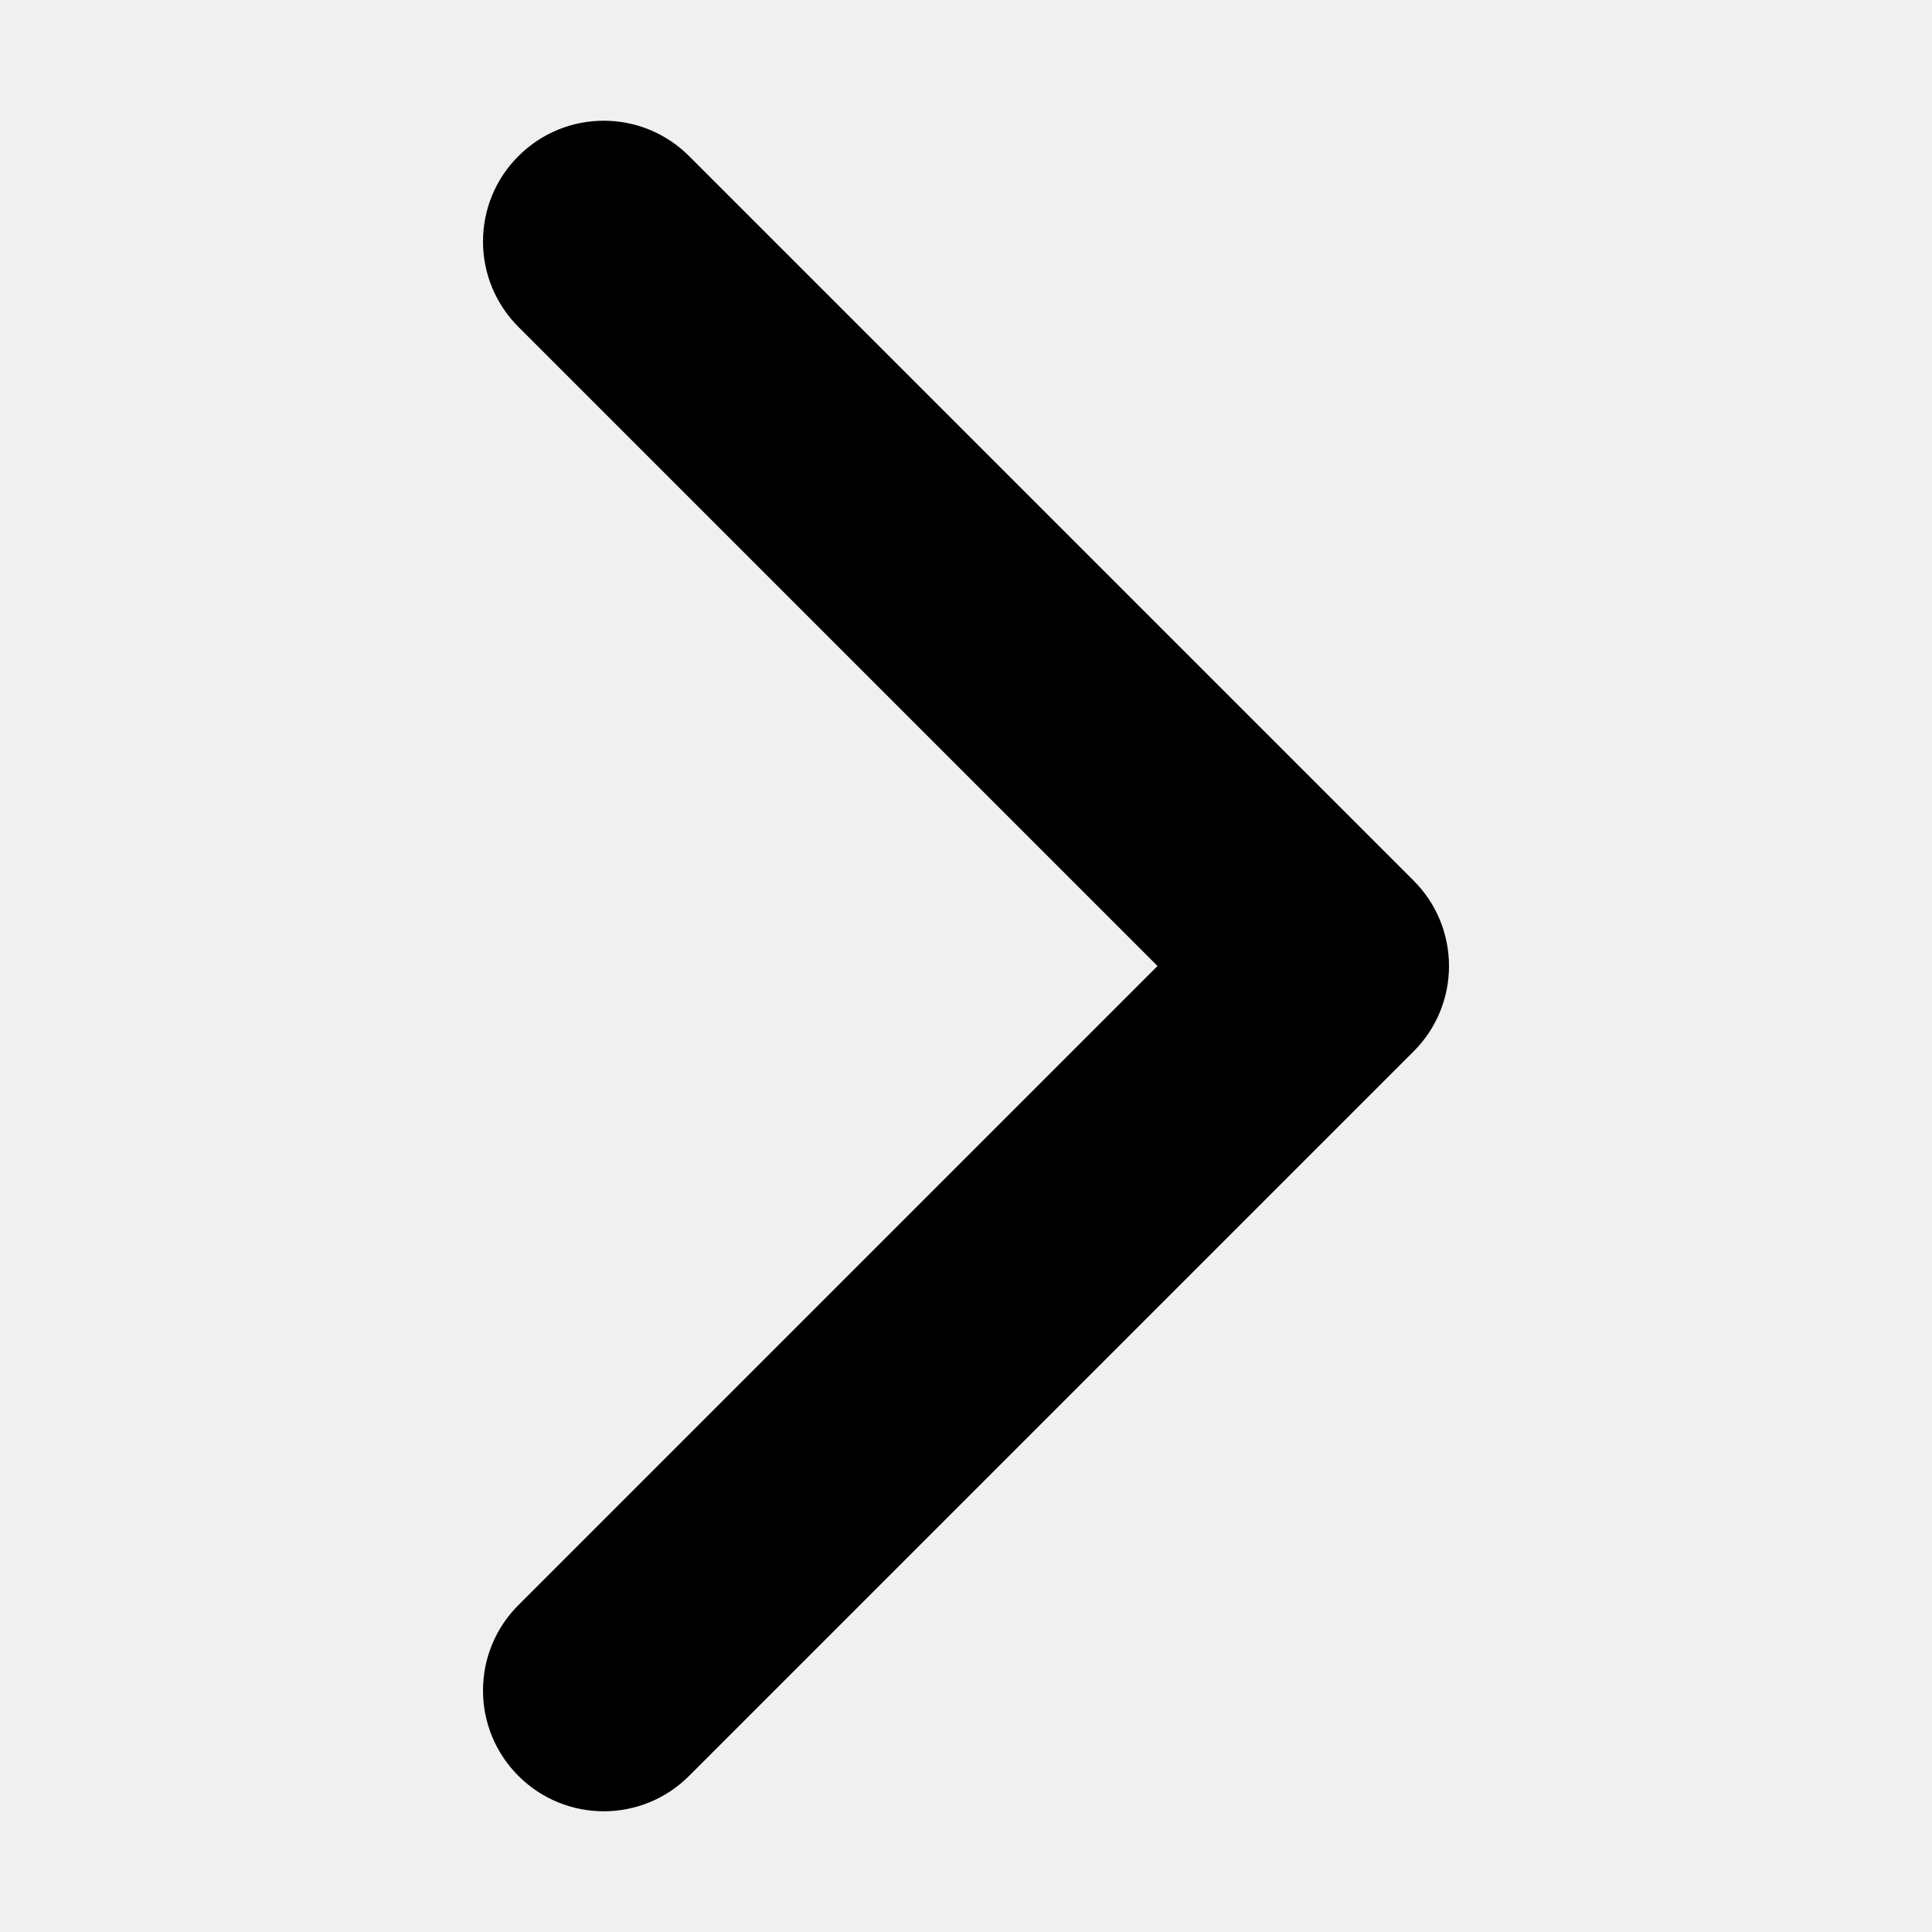
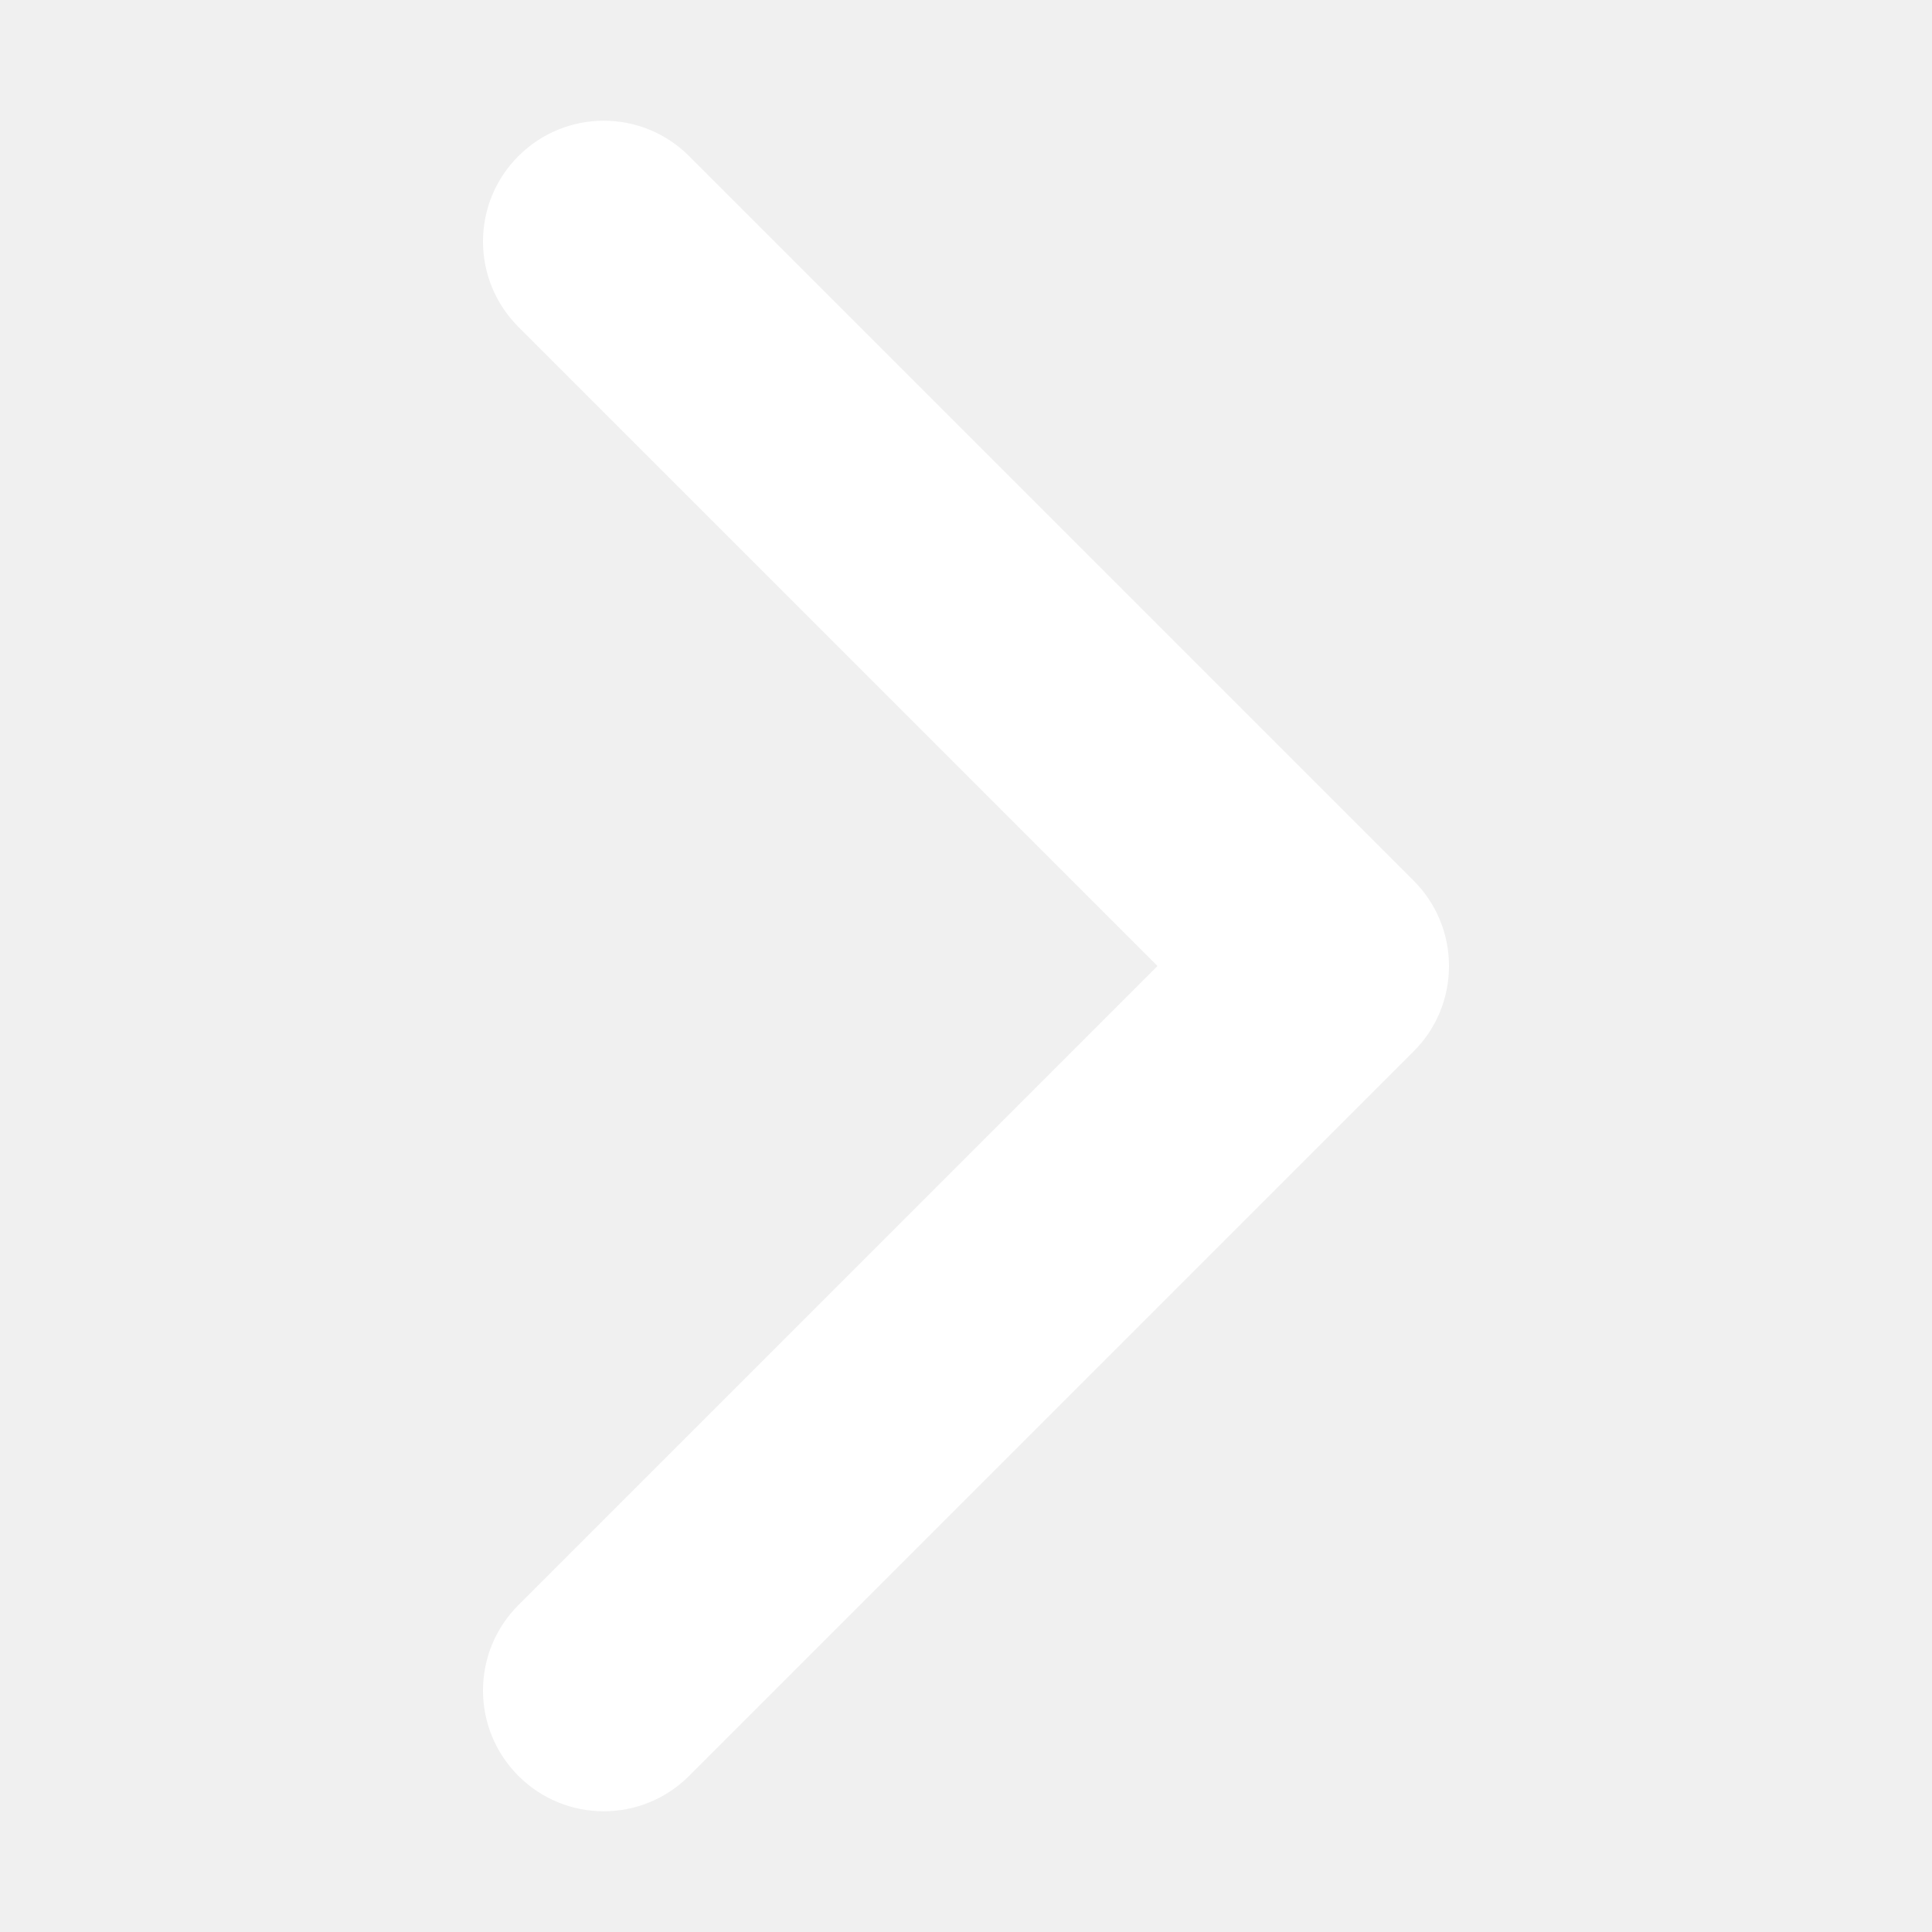
<svg xmlns="http://www.w3.org/2000/svg" height="16px" viewBox="0 0 16 16" width="16px" version="1.1" id="svg4">
  <defs id="defs8" />
-   <path d="m 4 2 c 0 -0.266 0.105 -0.52 0.293 -0.707 c 0.391 -0.391 1.023 -0.391 1.414 0 l 6 6 c 0.188 0.188 0.293 0.441 0.293 0.707 s -0.105 0.52 -0.293 0.707 l -6 6 c -0.391 0.391 -1.023 0.391 -1.414 0 c -0.188 -0.188 -0.293 -0.441 -0.293 -0.707 s 0.105 -0.52 0.293 -0.707 l 5.293 -5.293 l -5.293 -5.293 c -0.188 -0.188 -0.293 -0.441 -0.293 -0.707 z m 0 0" fill="#000" id="path2" />
+   <path d="m 4 2 c 0 -0.266 0.105 -0.52 0.293 -0.707 c 0.391 -0.391 1.023 -0.391 1.414 0 l 6 6 c 0.188 0.188 0.293 0.441 0.293 0.707 s -0.105 0.52 -0.293 0.707 l -6 6 c -0.391 0.391 -1.023 0.391 -1.414 0 c -0.188 -0.188 -0.293 -0.441 -0.293 -0.707 s 0.105 -0.52 0.293 -0.707 l 5.293 -5.293 l -5.293 -5.293 c -0.188 -0.188 -0.293 -0.441 -0.293 -0.707 z m 0 0" fill="#fff" id="path2" />
</svg>
